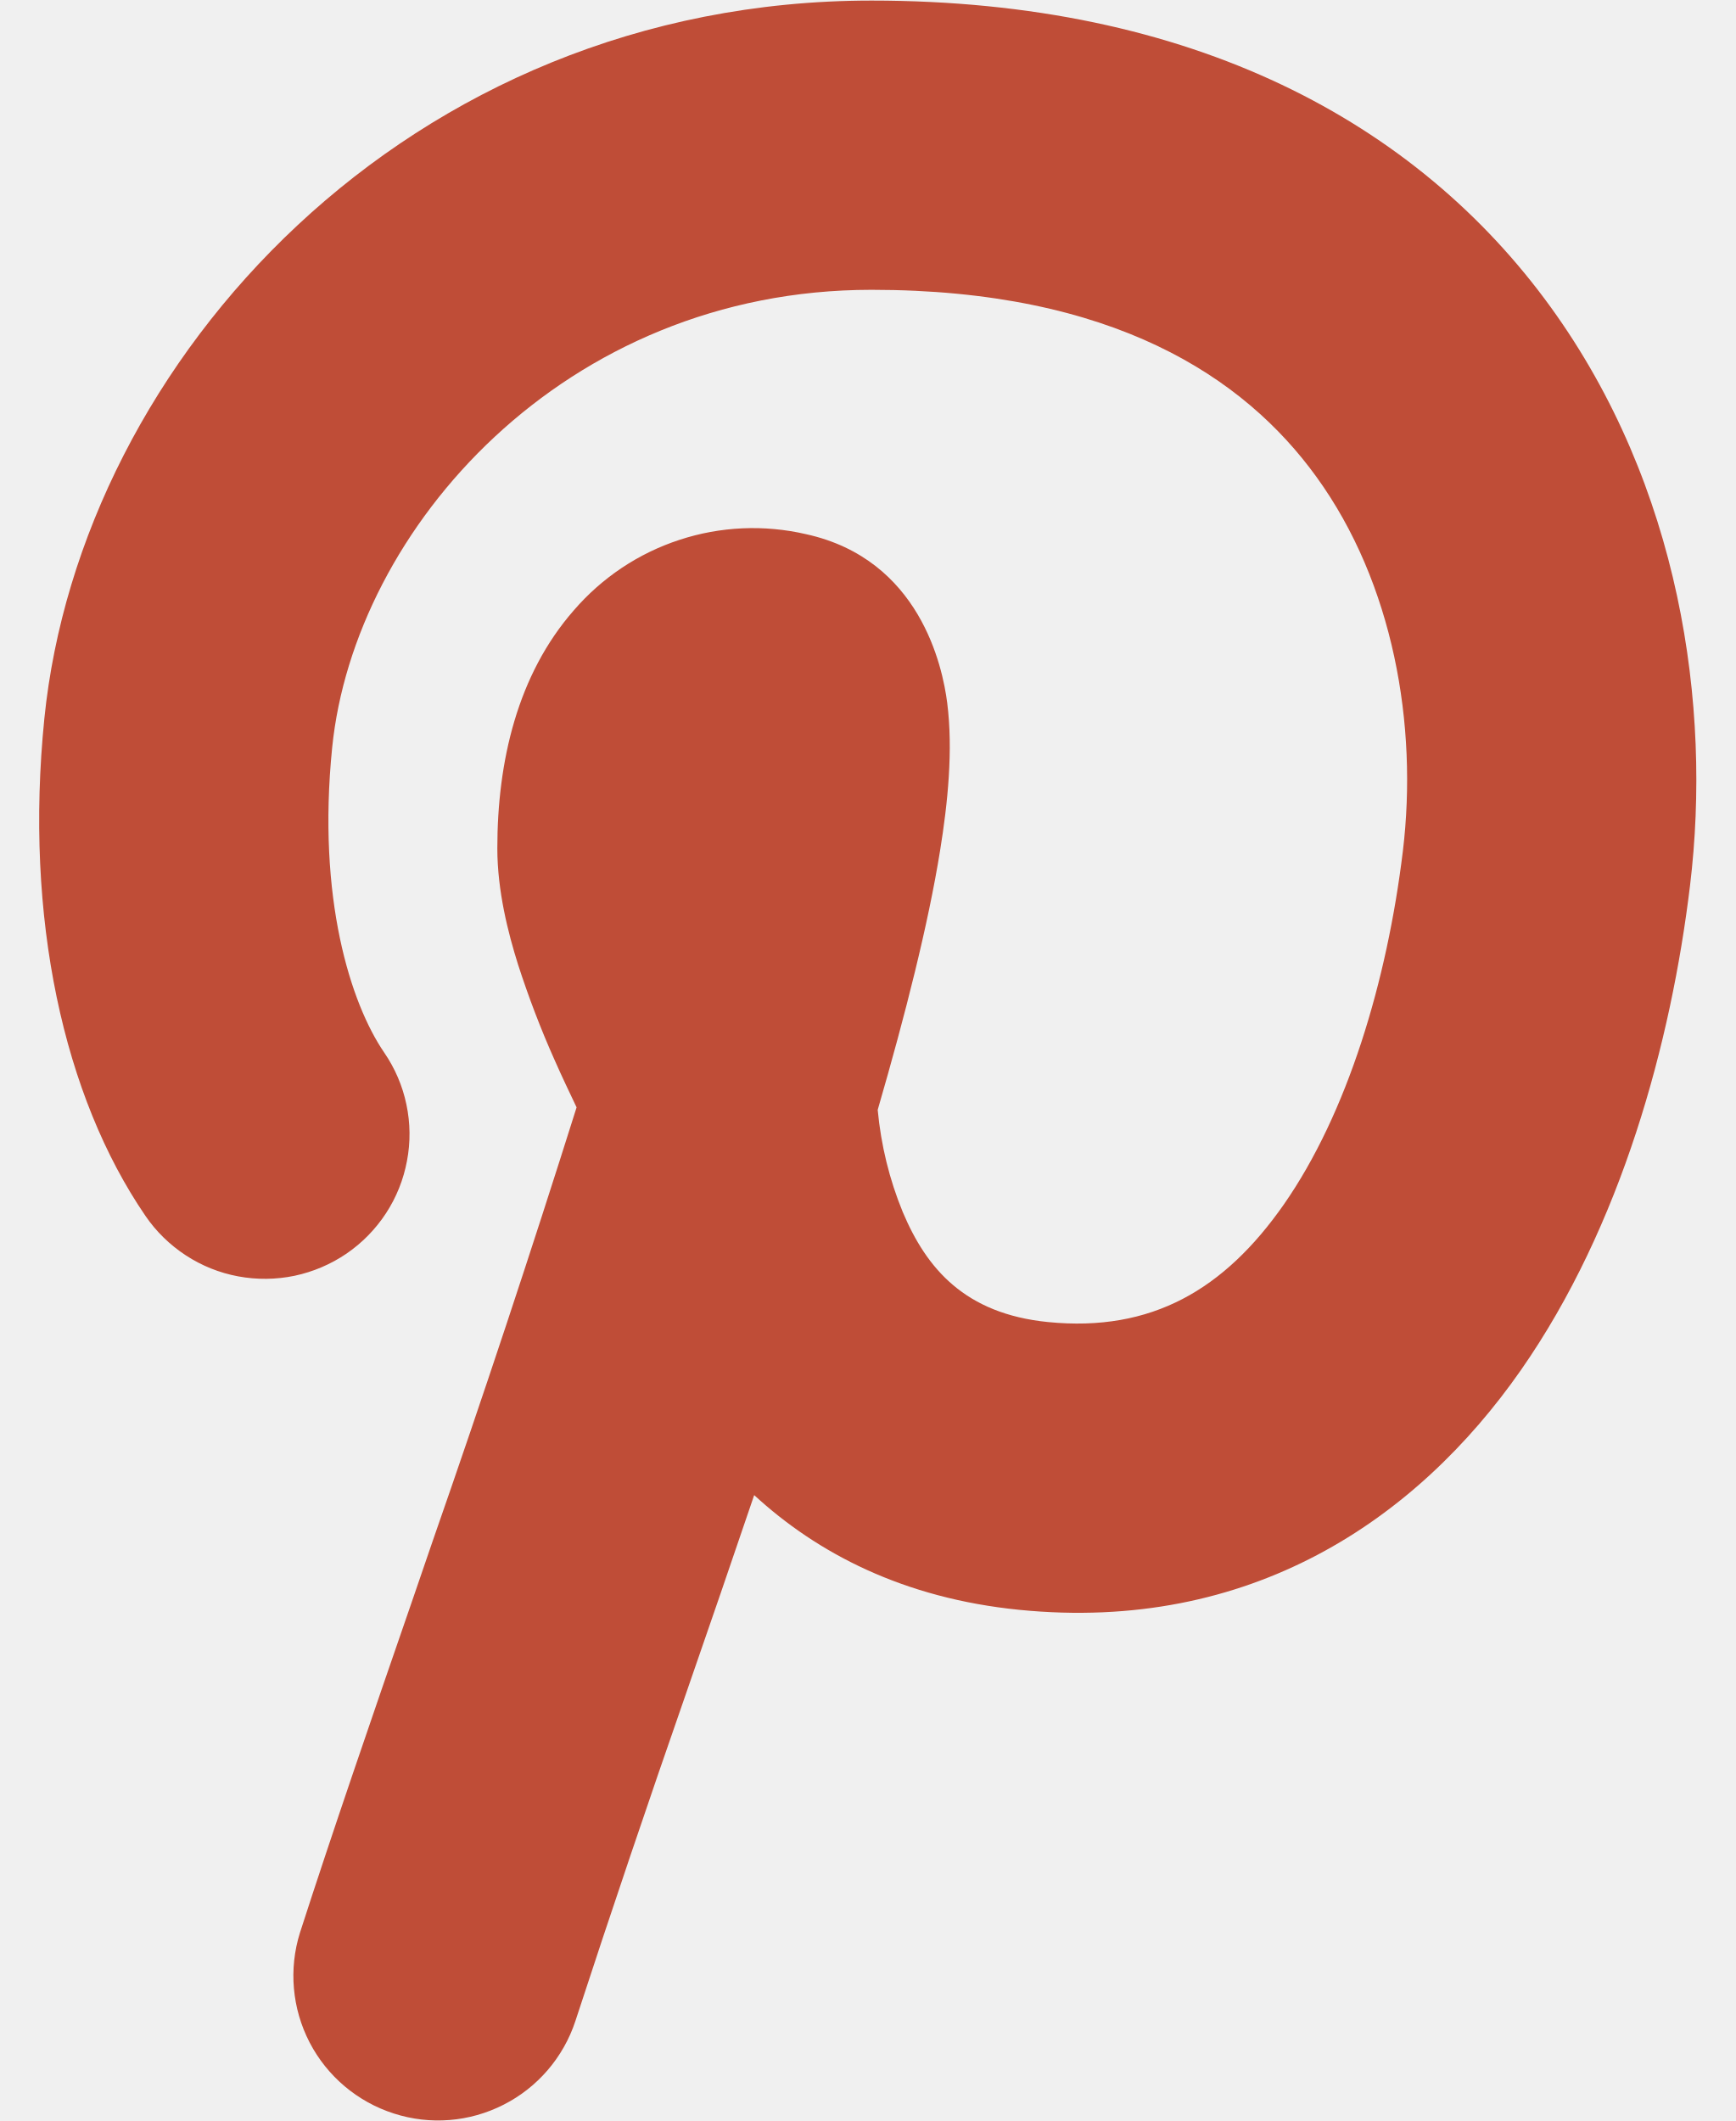
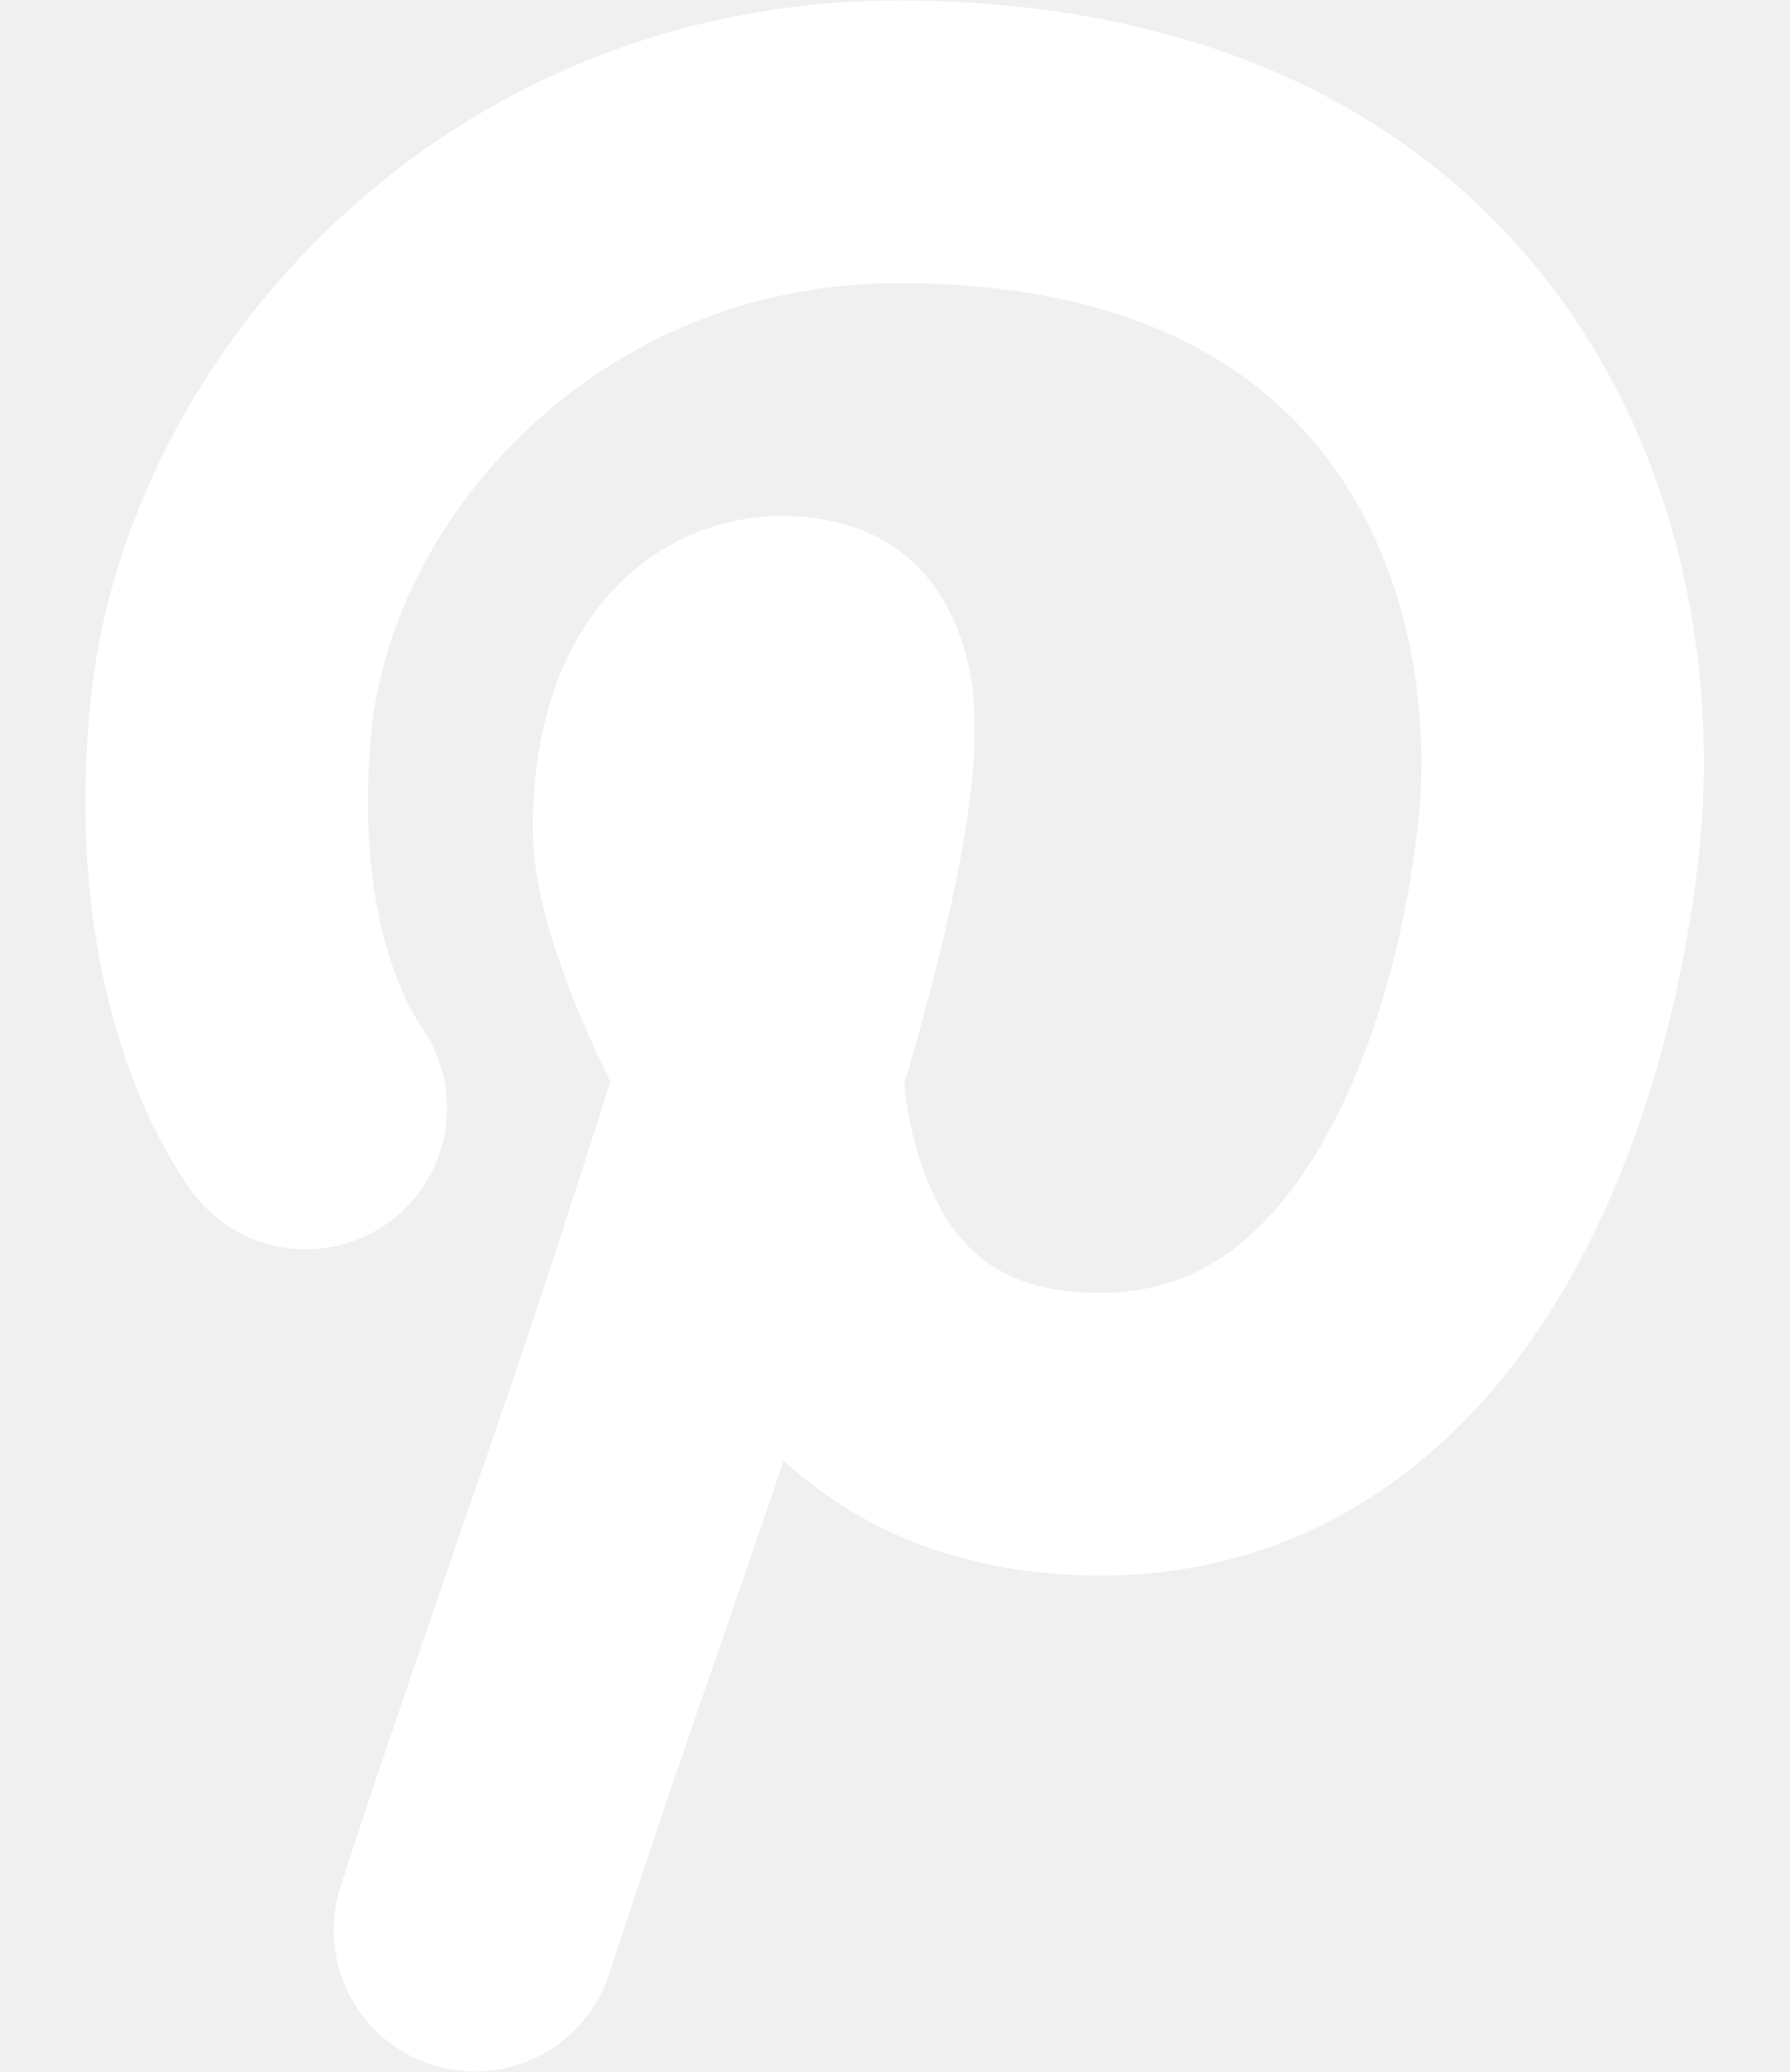
- <svg xmlns="http://www.w3.org/2000/svg" width="18" height="22" viewBox="0 0 18 22" fill="none">
-   <path fill-rule="evenodd" clip-rule="evenodd" d="M0.46 7.453C0.836 3.736 4.229 0.006 9.039 0.006C12.367 0.006 14.695 1.267 16.084 3.187C17.424 5.04 17.754 7.317 17.528 9.186C17.332 10.81 16.818 12.714 15.775 14.21C14.685 15.773 12.96 16.936 10.572 16.698C9.369 16.578 8.476 16.11 7.822 15.508C7.59 16.191 7.356 16.872 7.12 17.552C6.725 18.686 6.34 19.823 5.967 20.965C5.843 21.34 5.576 21.652 5.223 21.831C4.87 22.011 4.461 22.044 4.084 21.922C3.707 21.801 3.393 21.536 3.211 21.185C3.029 20.833 2.993 20.424 3.111 20.047C3.441 19.023 3.856 17.817 4.286 16.572L4.489 15.98C5.009 14.49 5.506 12.991 5.98 11.486C5.91 11.339 5.831 11.174 5.752 10.995C5.608 10.673 5.482 10.342 5.373 10.005C5.271 9.681 5.158 9.242 5.158 8.799C5.158 7.895 5.368 6.997 5.951 6.331C6.243 5.992 6.621 5.739 7.046 5.6C7.471 5.46 7.926 5.44 8.361 5.541C9.541 5.801 9.776 6.914 9.824 7.291C9.886 7.781 9.83 8.328 9.75 8.823C9.627 9.587 9.392 10.517 9.103 11.512C9.137 11.877 9.224 12.234 9.363 12.572C9.61 13.158 10.007 13.627 10.87 13.713C11.946 13.82 12.7 13.373 13.314 12.495C13.974 11.549 14.386 10.18 14.55 8.826C14.707 7.521 14.452 6.049 13.653 4.946C12.903 3.908 11.539 3.006 9.039 3.006C5.85 3.006 3.674 5.486 3.445 7.755C3.287 9.318 3.637 10.409 3.985 10.918C4.096 11.08 4.175 11.263 4.215 11.456C4.256 11.649 4.258 11.848 4.221 12.041C4.185 12.235 4.111 12.42 4.003 12.585C3.895 12.75 3.756 12.892 3.594 13.003C3.431 13.114 3.248 13.192 3.055 13.233C2.862 13.273 2.663 13.275 2.47 13.239C2.276 13.203 2.092 13.129 1.927 13.021C1.762 12.913 1.619 12.774 1.508 12.611C0.661 11.373 0.251 9.522 0.46 7.453Z" fill="#BF4D37" />
+ <svg xmlns="http://www.w3.org/2000/svg" width="19" height="22" viewBox="0 0 19 22" fill="none">
+   <path fill-rule="evenodd" clip-rule="evenodd" d="M0.96 7.453C1.336 3.736 4.729 0.006 9.539 0.006C12.867 0.006 15.195 1.267 16.584 3.187C17.924 5.04 18.254 7.317 18.028 9.186C17.832 10.81 17.318 12.714 16.275 14.21C15.185 15.773 13.46 16.936 11.072 16.698C9.869 16.578 8.976 16.11 8.322 15.508C8.09 16.191 7.856 16.872 7.62 17.552C7.225 18.686 6.84 19.823 6.467 20.965C6.343 21.34 6.076 21.652 5.723 21.831C5.37 22.011 4.961 22.044 4.584 21.922C4.207 21.801 3.893 21.536 3.711 21.185C3.529 20.833 3.493 20.424 3.611 20.047C3.941 19.023 4.356 17.817 4.786 16.572L4.989 15.98C5.509 14.49 6.006 12.991 6.48 11.486C6.41 11.339 6.331 11.174 6.252 10.995C6.108 10.673 5.982 10.342 5.873 10.005C5.771 9.681 5.658 9.242 5.658 8.799C5.658 7.895 5.868 6.997 6.451 6.331C6.743 5.992 7.121 5.739 7.546 5.6C7.971 5.46 8.426 5.44 8.861 5.541C10.041 5.801 10.276 6.914 10.324 7.291C10.386 7.781 10.33 8.328 10.25 8.823C10.127 9.587 9.892 10.517 9.603 11.512C9.637 11.877 9.724 12.234 9.863 12.572C10.11 13.158 10.507 13.627 11.37 13.713C12.446 13.82 13.2 13.373 13.814 12.495C14.474 11.549 14.886 10.18 15.05 8.826C15.207 7.521 14.952 6.049 14.153 4.946C13.403 3.908 12.039 3.006 9.539 3.006C6.35 3.006 4.174 5.486 3.945 7.755C3.787 9.318 4.137 10.409 4.485 10.918C4.596 11.08 4.674 11.263 4.715 11.456C4.756 11.649 4.758 11.848 4.721 12.041C4.685 12.235 4.611 12.42 4.503 12.585C4.395 12.75 4.256 12.892 4.094 13.003C3.931 13.114 3.748 13.192 3.555 13.233C3.362 13.273 3.163 13.275 2.97 13.239C2.776 13.203 2.592 13.129 2.427 13.021C2.262 12.913 2.119 12.774 2.008 12.611C1.161 11.373 0.751 9.522 0.96 7.453Z" fill="white" />
</svg>
